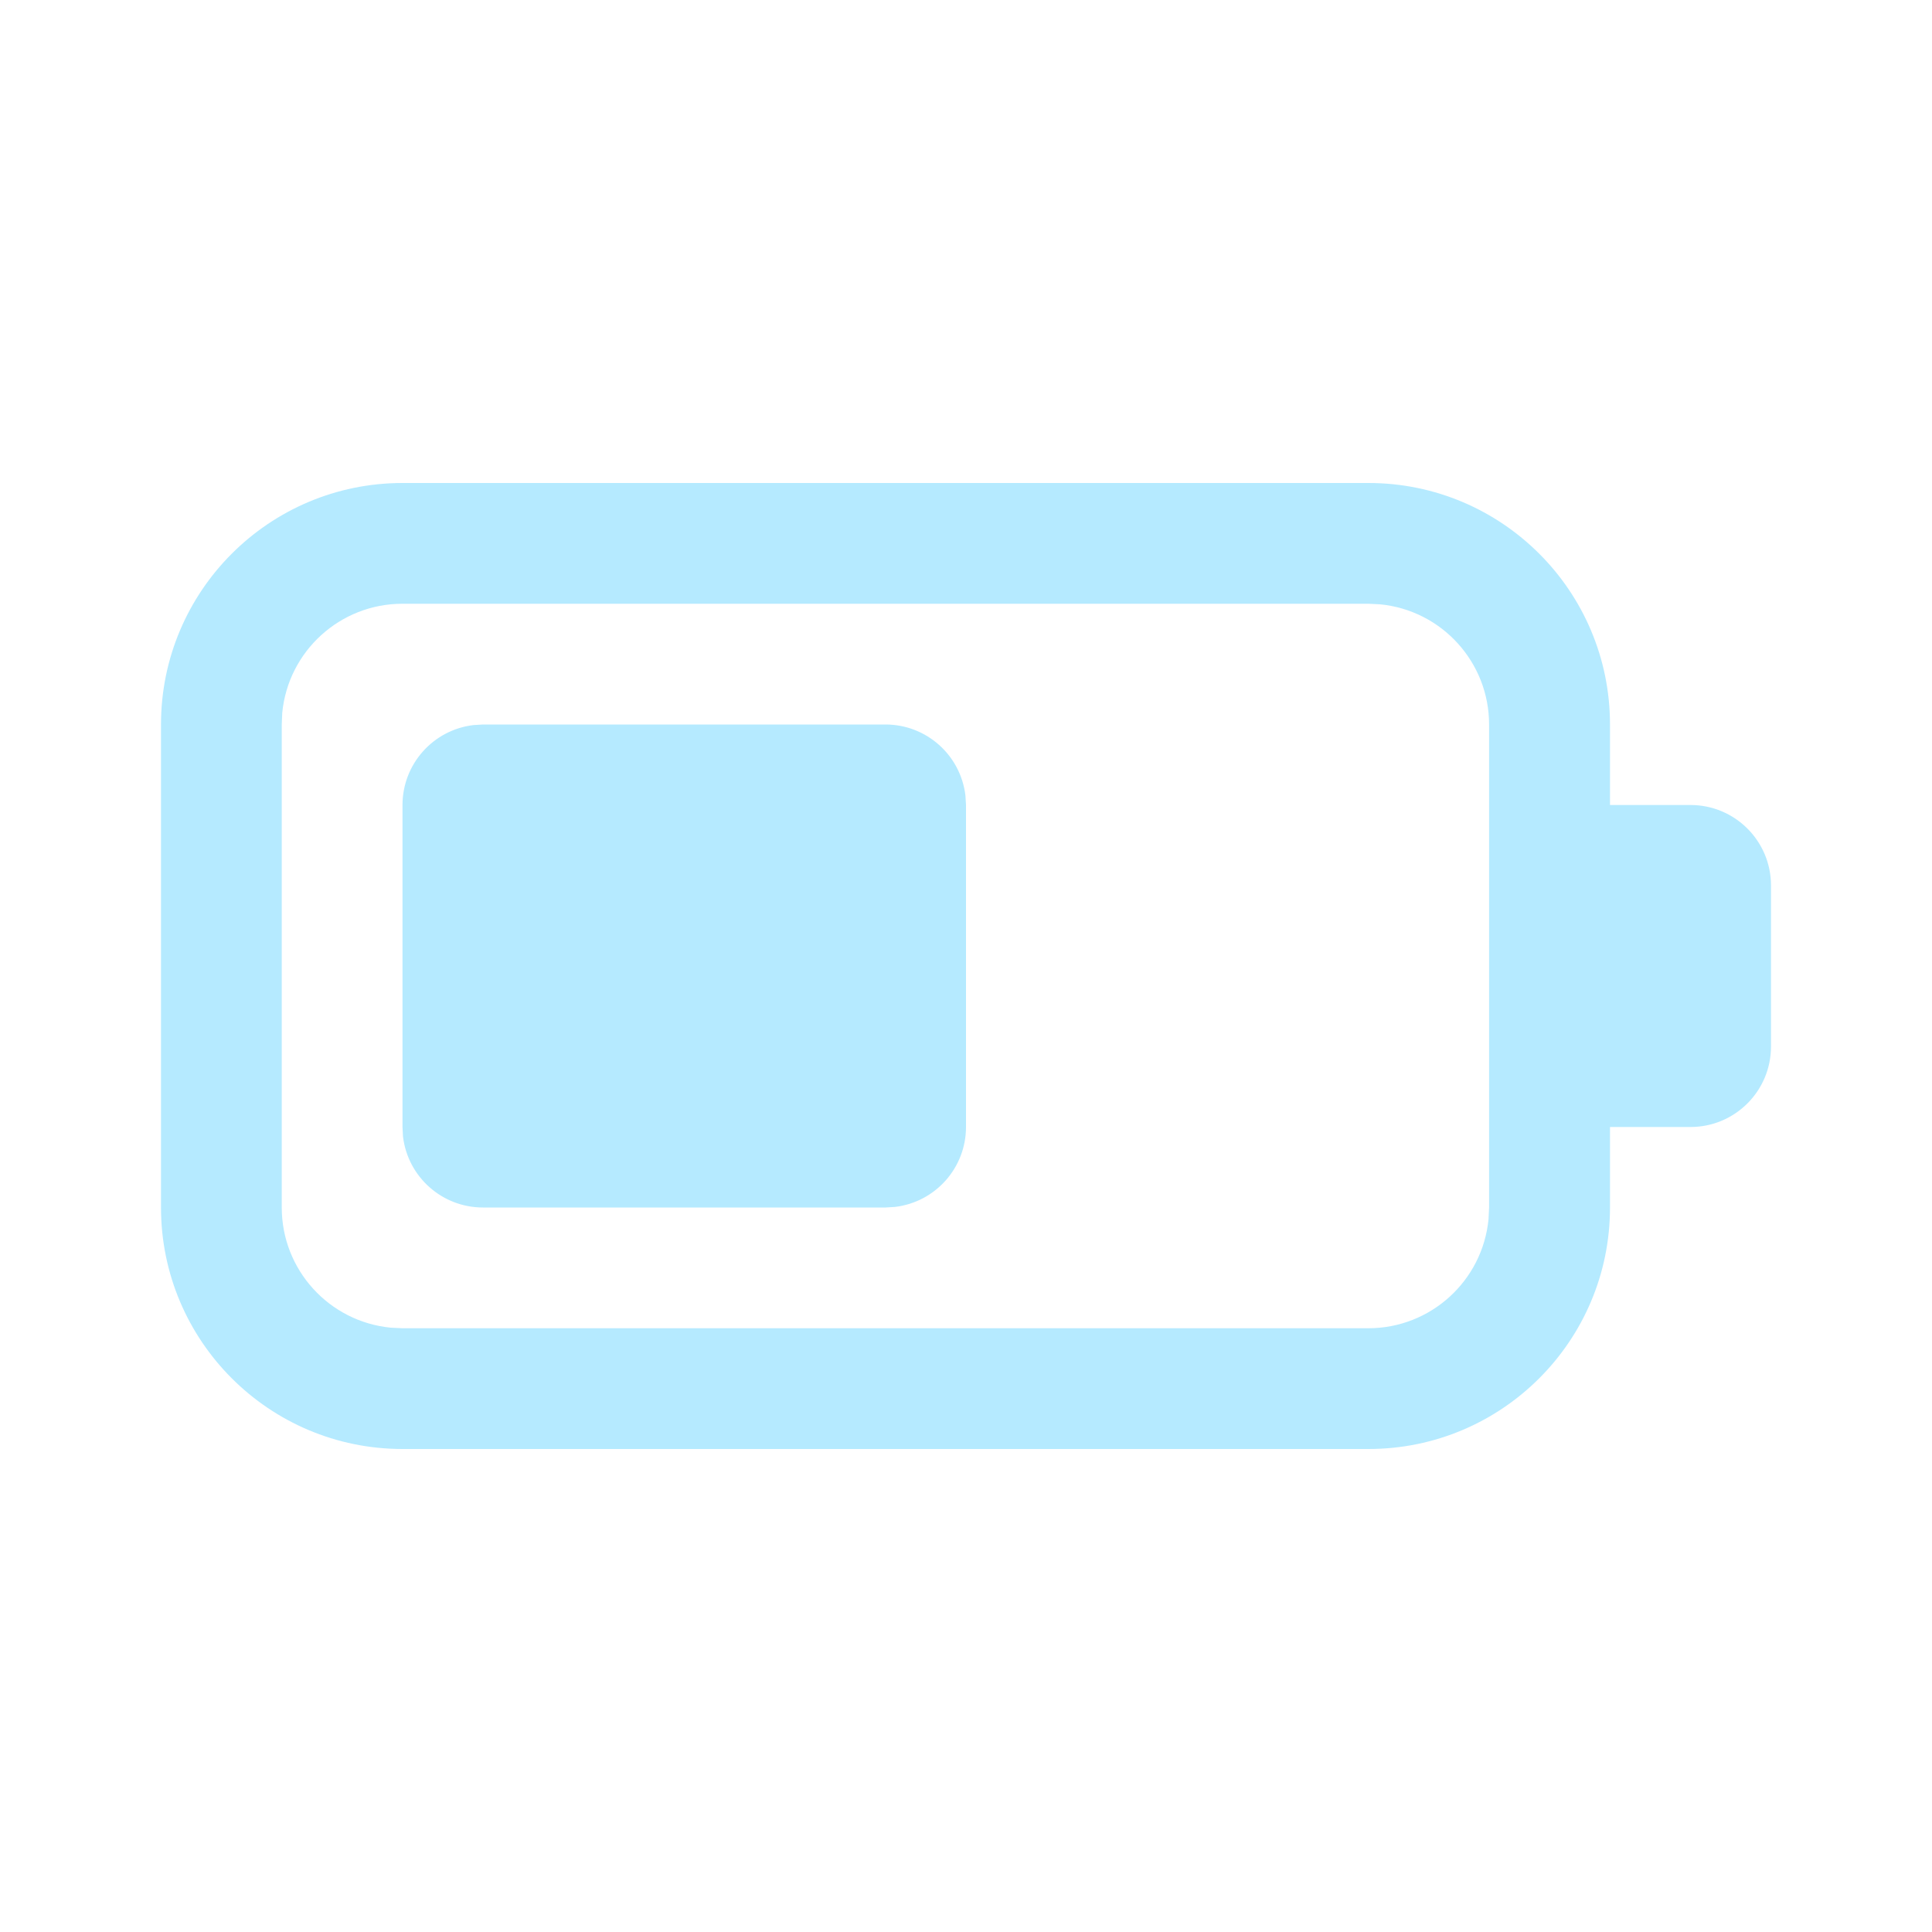
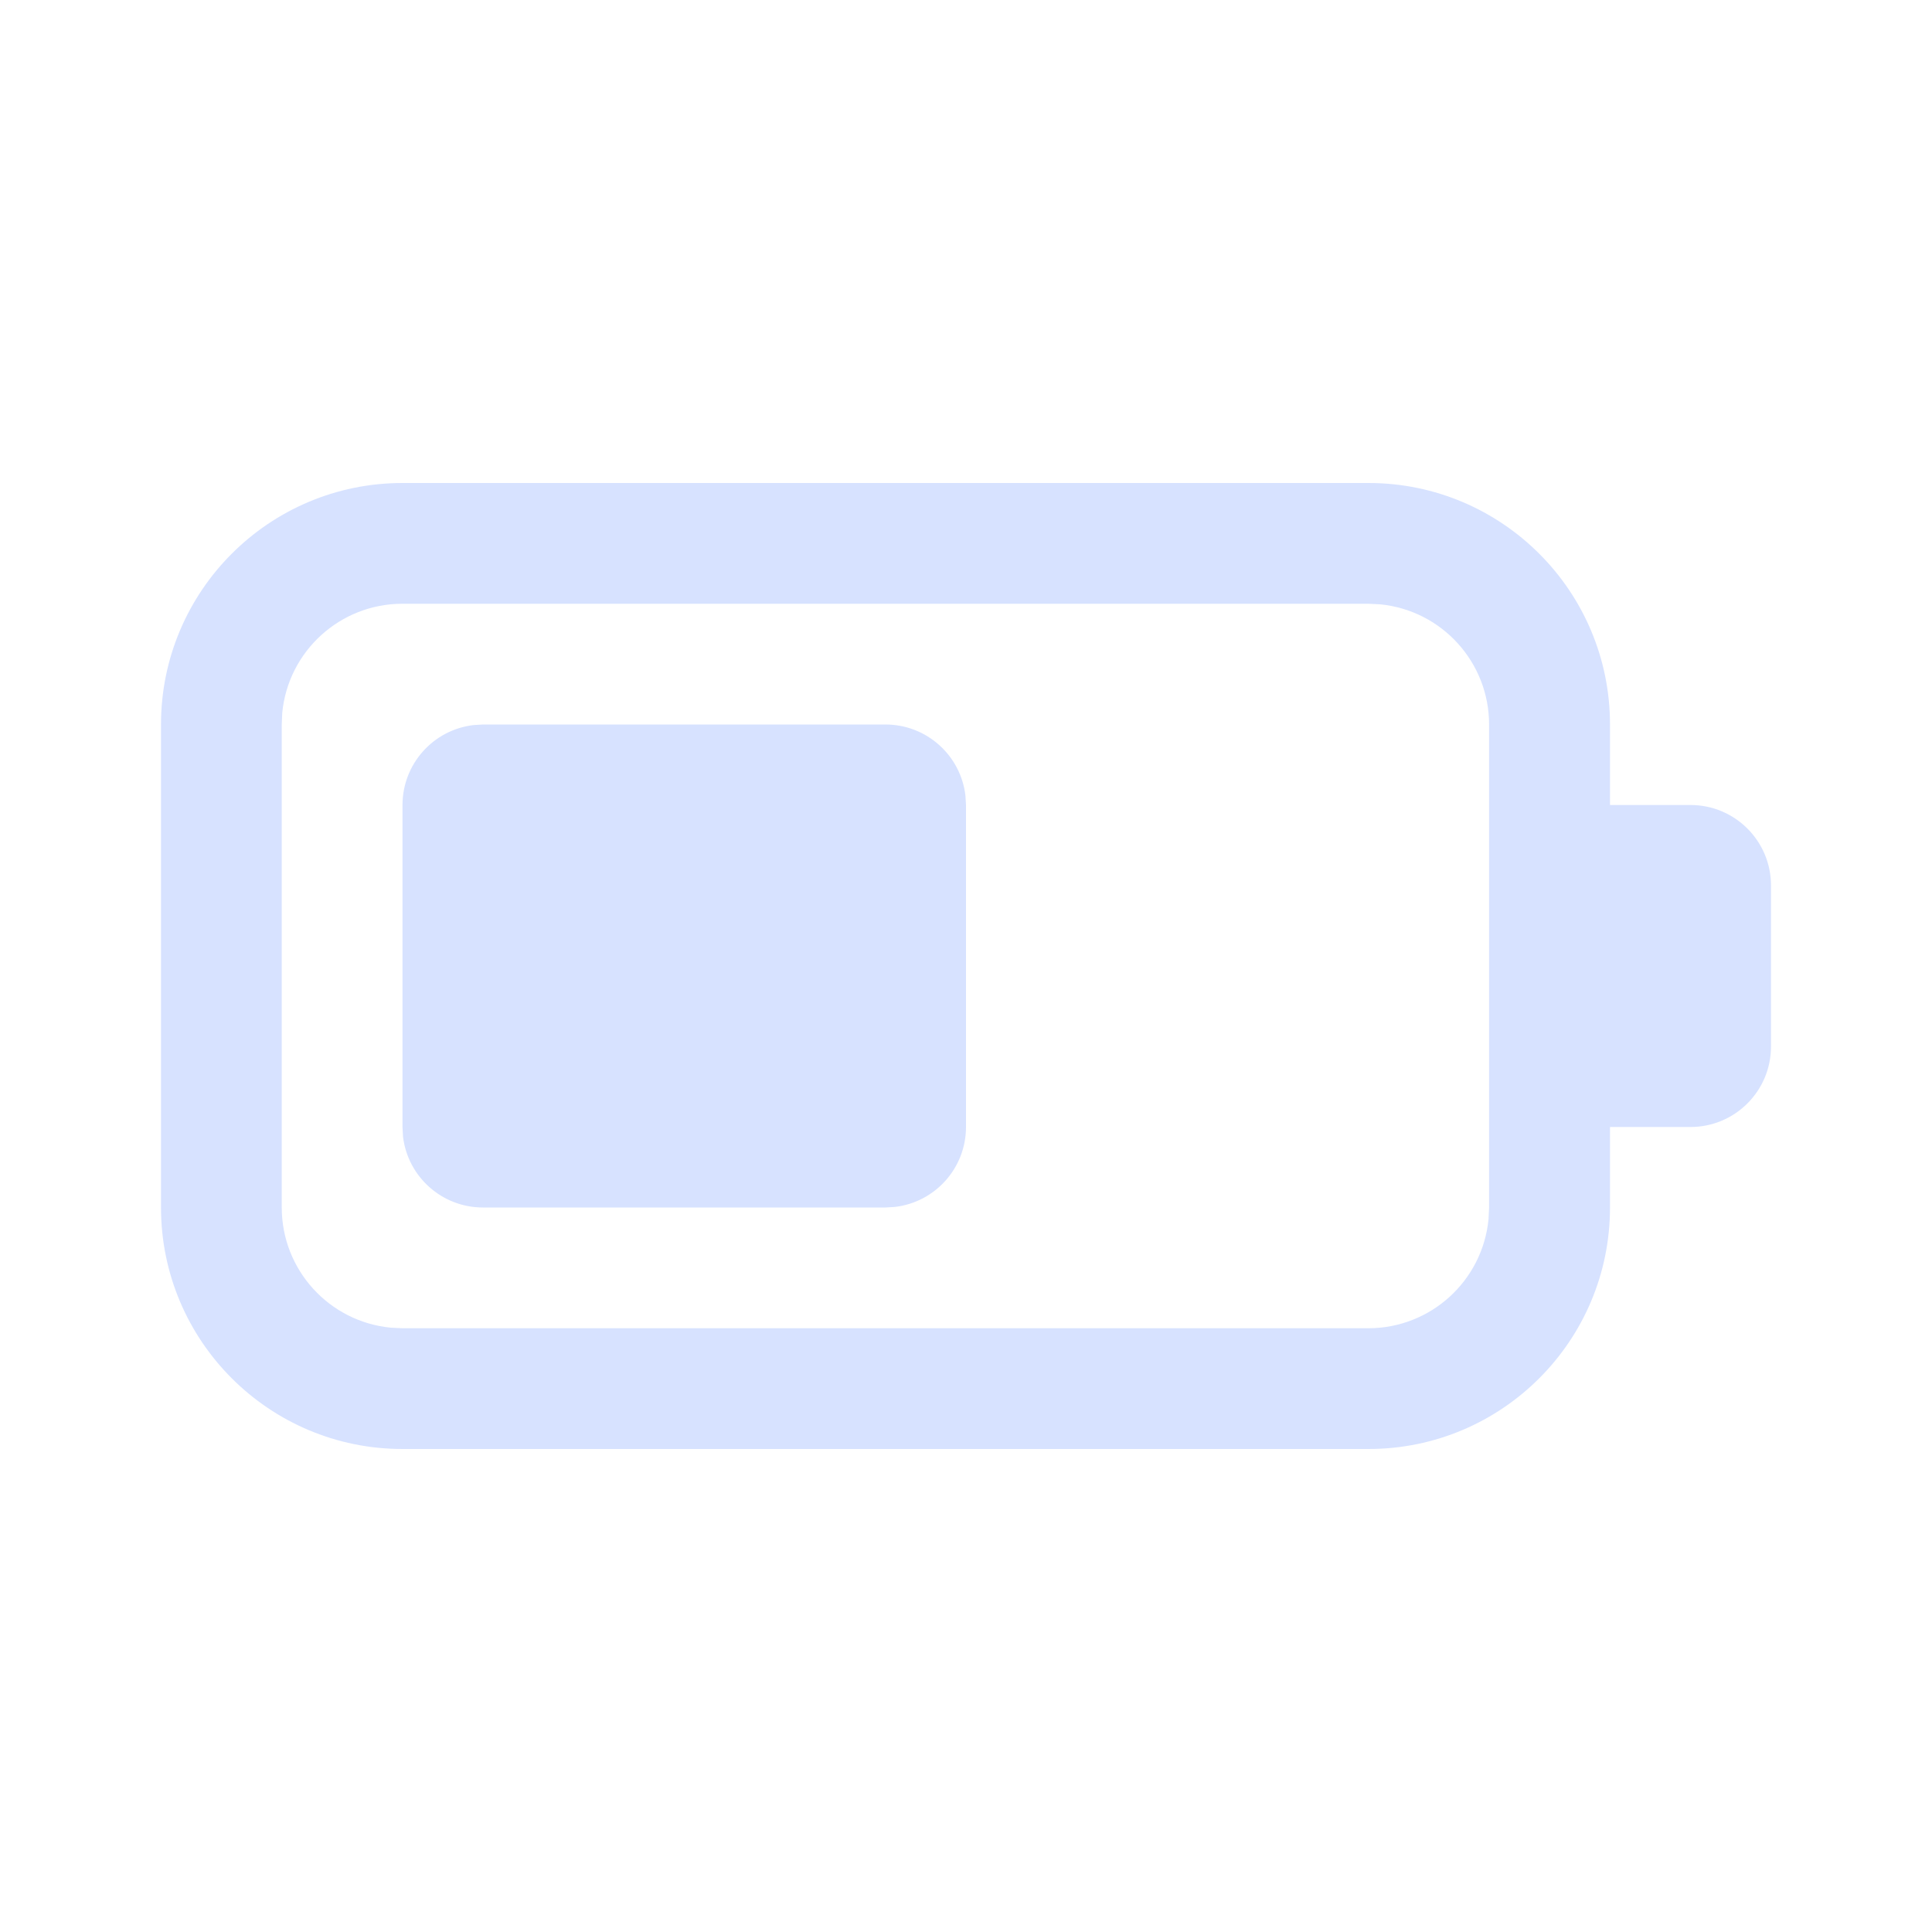
<svg xmlns="http://www.w3.org/2000/svg" width="24" height="24" fill="none" viewBox="0 0 24 24">
-   <path d="M17 6a3 3 0 0 1 3 3v1h1a1 1 0 0 1 1 1v2a1 1 0 0 1-1 1h-1v1a3 3 0 0 1-3 3H5a3 3 0 0 1-3-3V9a3 3 0 0 1 3-3h12Zm-.002 1.5H5a1.5 1.5 0 0 0-1.494 1.356L3.5 9v6a1.5 1.5 0 0 0 1.355 1.493L5 16.5h11.998a1.5 1.5 0 0 0 1.493-1.355l.007-.145V9a1.5 1.5 0 0 0-1.355-1.493l-.145-.007ZM6 9h5a1 1 0 0 1 .993.883L12 10v4a1 1 0 0 1-.883.993L11 15H6a1 1 0 0 1-.994-.883L5 14v-4a1 1 0 0 1 .883-.993L6 9h5-5Z" fill="#b5eaff" />
+   <path d="M17 6a3 3 0 0 1 3 3v1h1a1 1 0 0 1 1 1v2a1 1 0 0 1-1 1h-1v1a3 3 0 0 1-3 3H5a3 3 0 0 1-3-3V9a3 3 0 0 1 3-3h12Zm-.002 1.5H5a1.5 1.5 0 0 0-1.494 1.356L3.5 9v6a1.5 1.5 0 0 0 1.355 1.493L5 16.5h11.998a1.5 1.5 0 0 0 1.493-1.355l.007-.145V9a1.5 1.5 0 0 0-1.355-1.493l-.145-.007ZM6 9h5a1 1 0 0 1 .993.883L12 10v4a1 1 0 0 1-.883.993L11 15H6a1 1 0 0 1-.994-.883L5 14v-4a1 1 0 0 1 .883-.993L6 9h5-5Z" fill="#d7e2ff" />
</svg>
